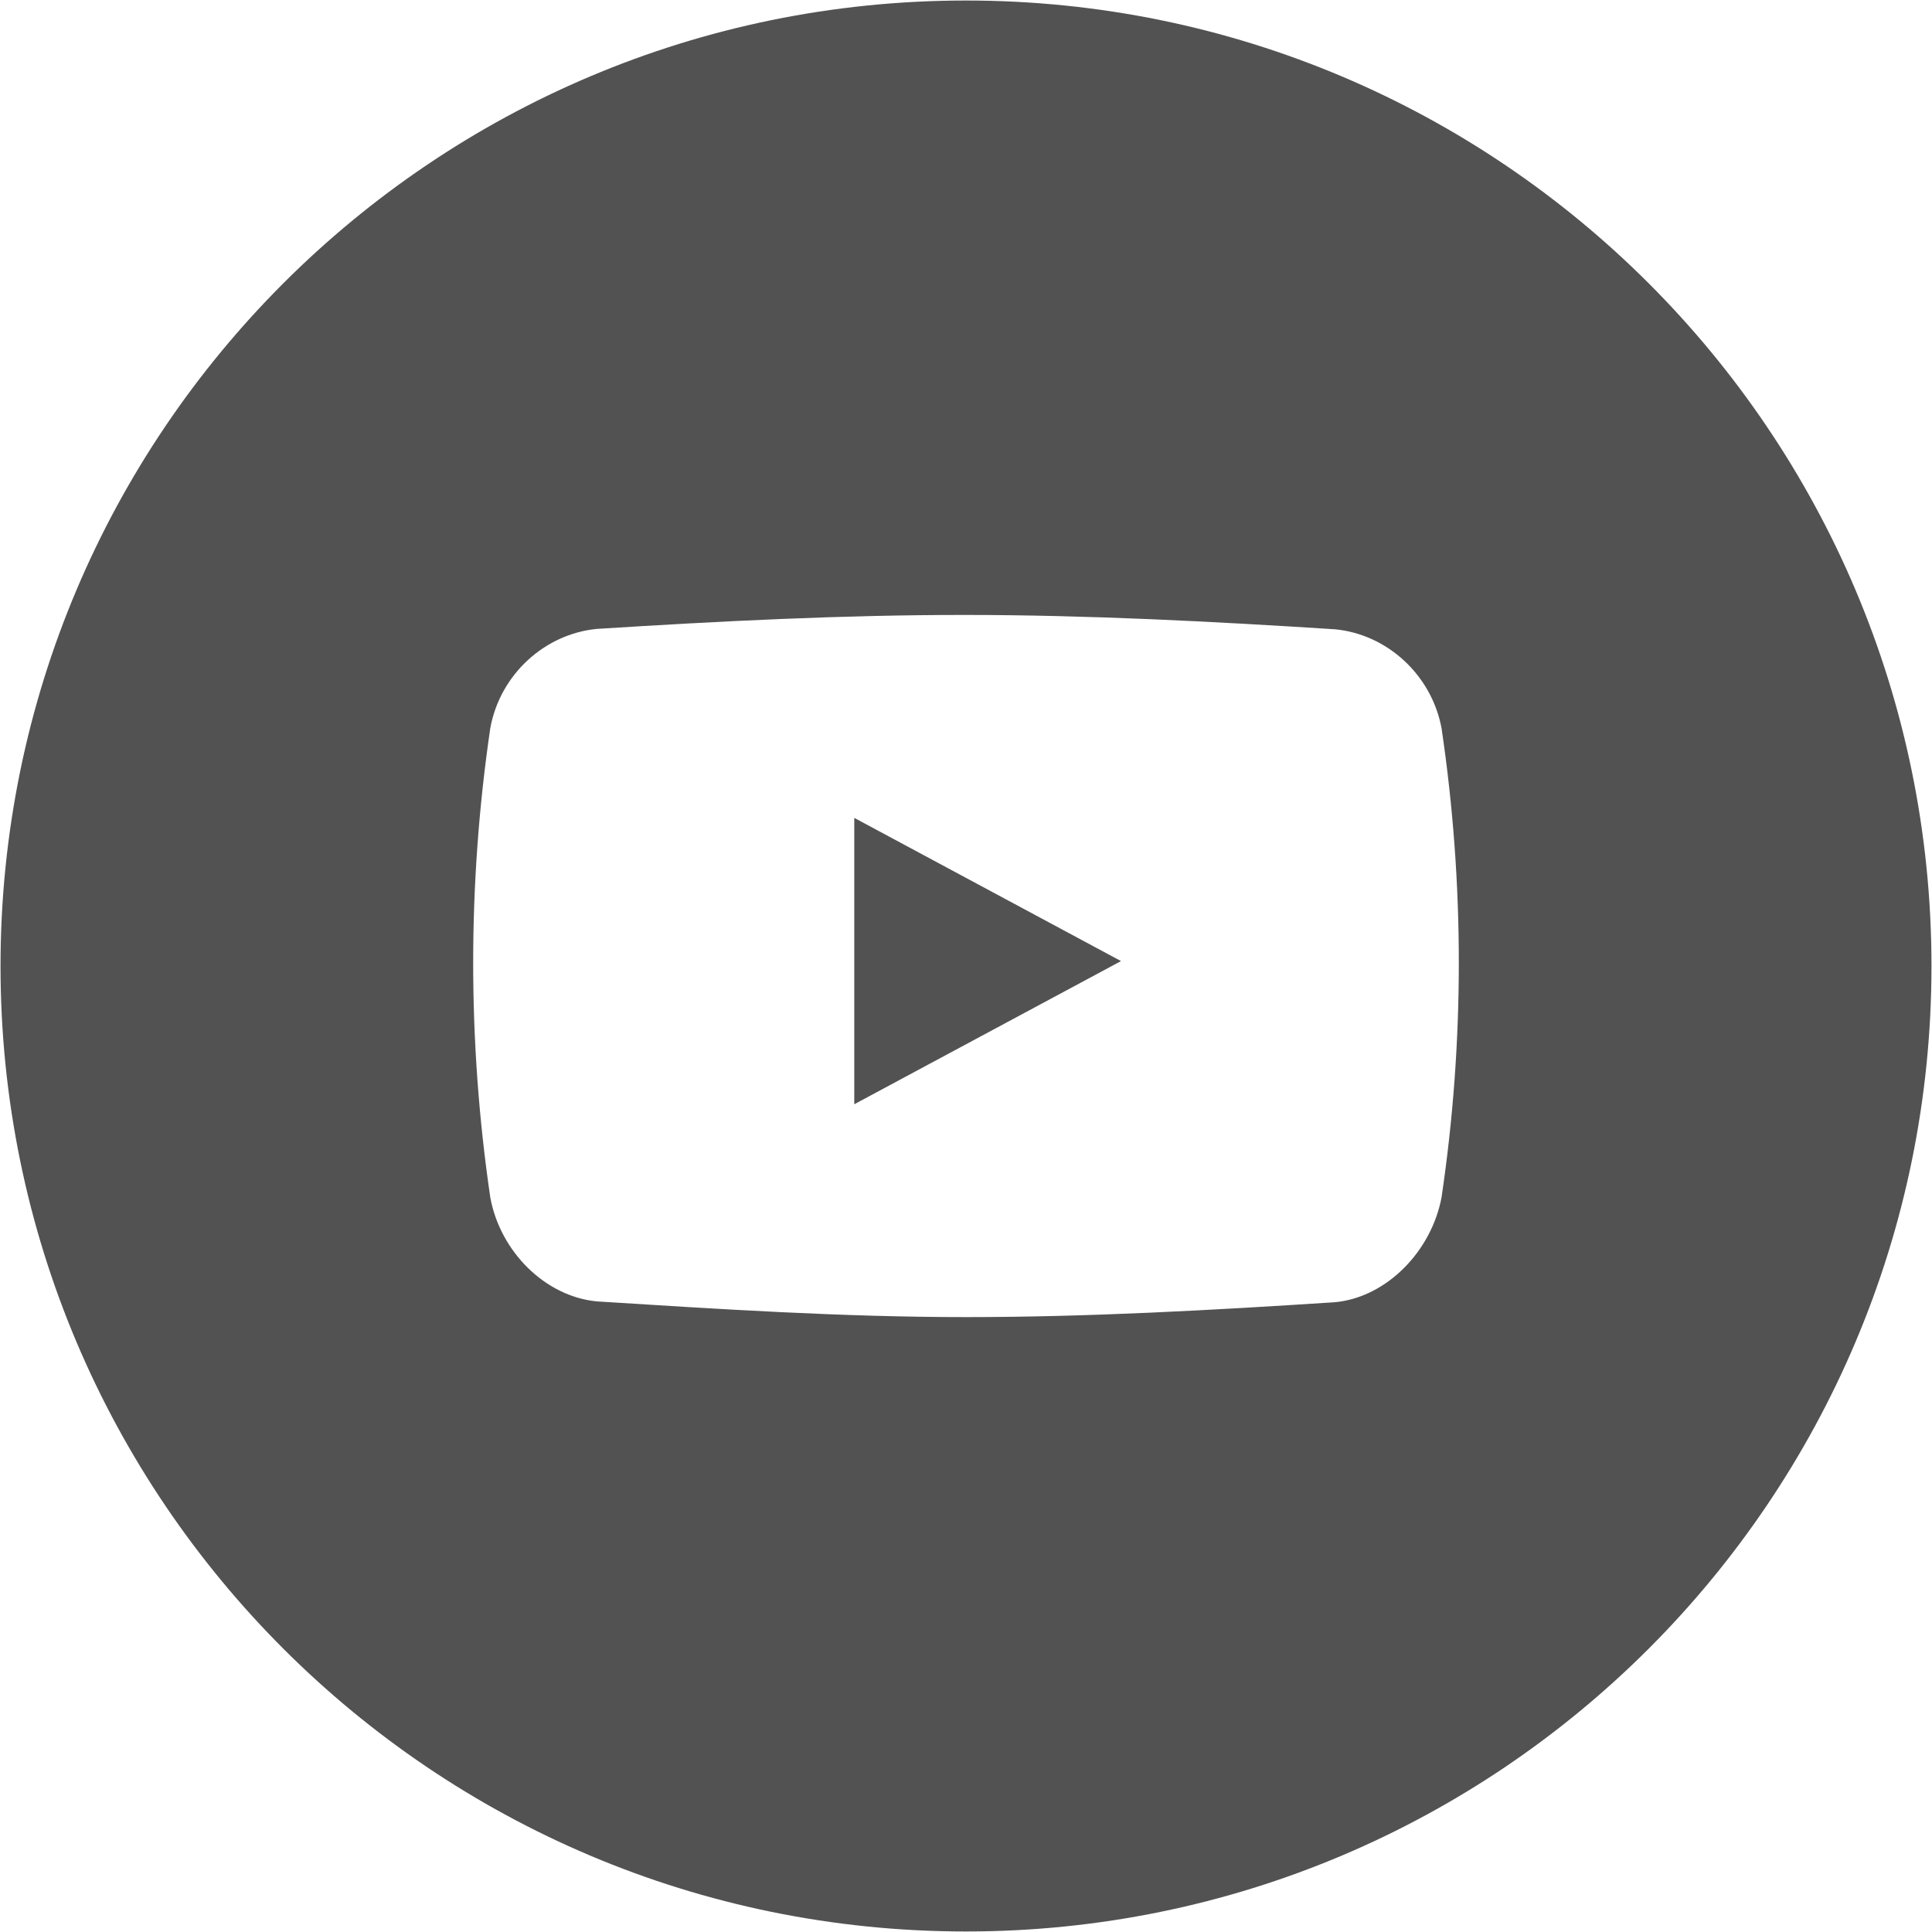
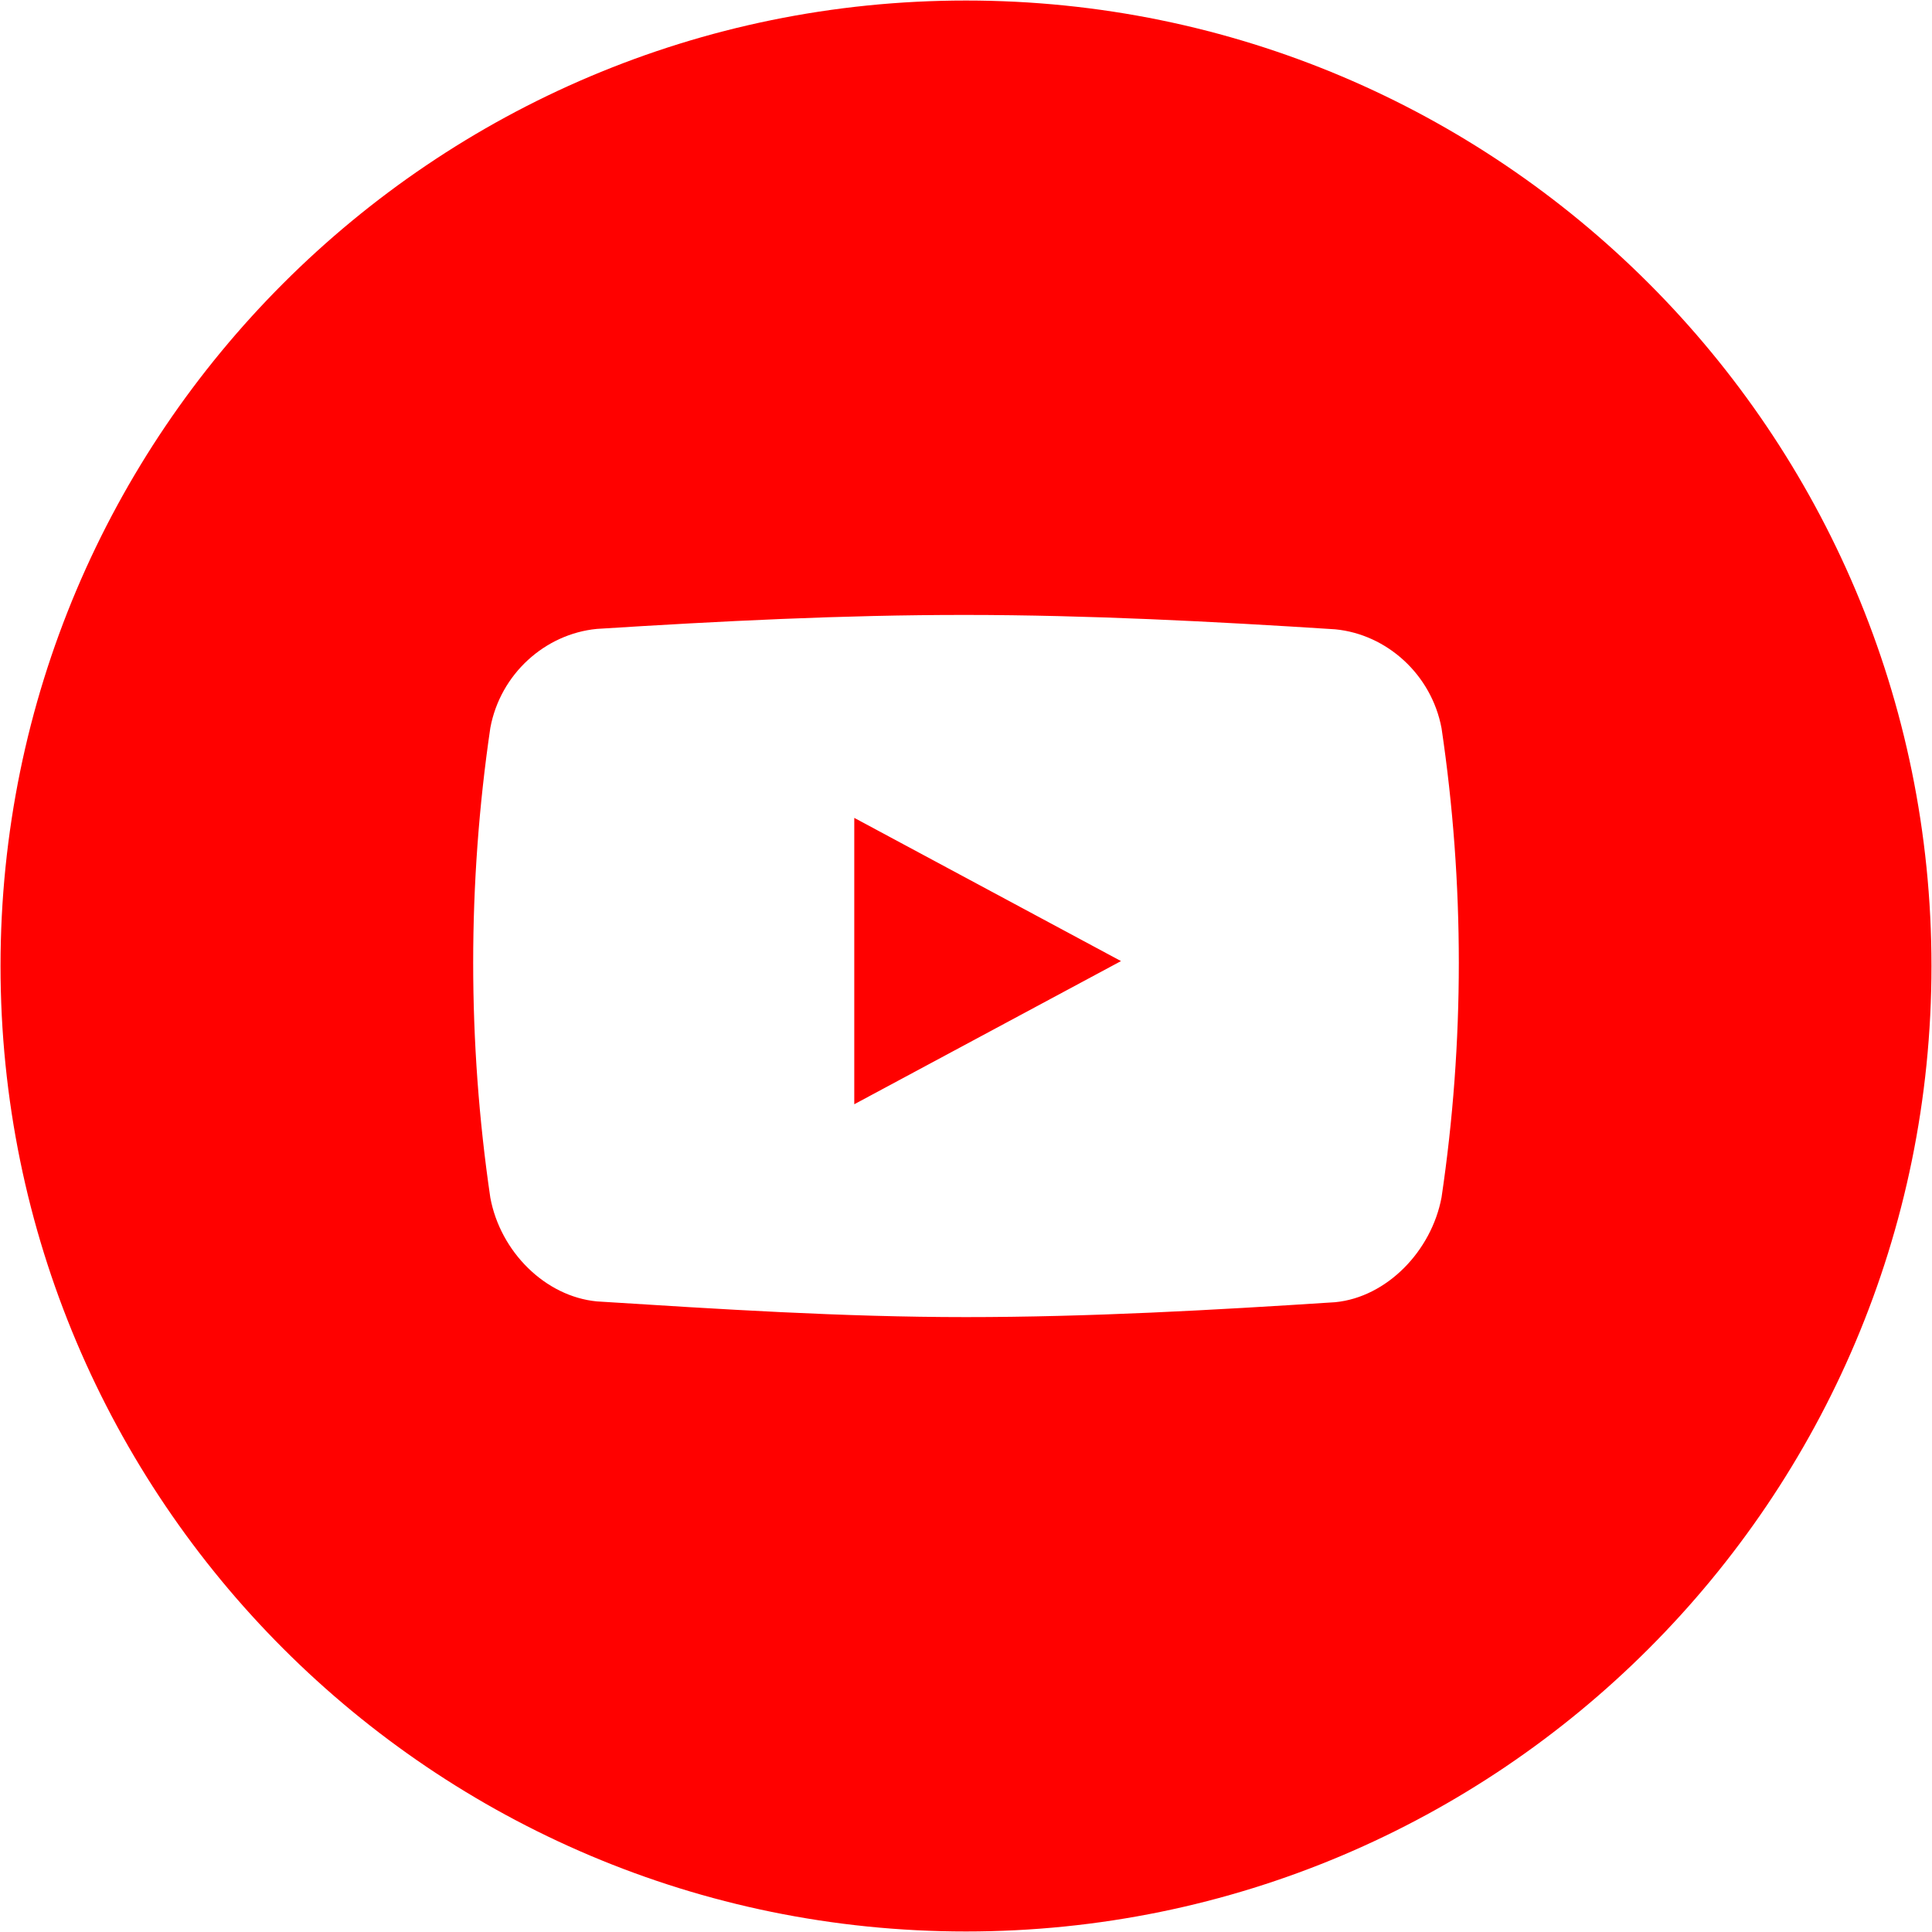
<svg xmlns="http://www.w3.org/2000/svg" class="t-sociallinks__svg" version="1.1" id="Layer_1" x="0px" y="0px" width="25px" height="25px" viewBox="0 0 48 48" enable-background="new 0 0 48 48" xml:space="preserve">
-   <path style="fill:#525252;" d="M24 0.013C37.248 0.013 47.987 10.753 47.987 24C47.987 37.247 37.247 47.987 24 47.987C10.753 47.987 0.013 37.247 0.013 24C0.013 10.753 10.752 0.013 24 0.013ZM35.815 18.093C35.565 16.756 34.452 15.758 33.173 15.635C30.119 15.439 27.054 15.28 23.995 15.278C20.936 15.276 17.882 15.432 14.828 15.625C13.544 15.749 12.431 16.742 12.182 18.084C11.898 20.017 11.756 21.969 11.756 23.92C11.756 25.871 11.898 27.823 12.182 29.756C12.431 31.098 13.544 32.21 14.828 32.333C17.883 32.526 20.935 32.723 23.995 32.723C27.053 32.723 30.121 32.551 33.173 32.353C34.452 32.229 35.565 31.084 35.815 29.747C36.101 27.817 36.244 25.868 36.244 23.919C36.244 21.971 36.101 20.023 35.815 18.093ZM21.224 27.435V20.32L27.851 23.878L21.224 27.435Z" />
+   <path style="fill:#ff0100;" d="M24 0.013C37.248 0.013 47.987 10.753 47.987 24C47.987 37.247 37.247 47.987 24 47.987C10.753 47.987 0.013 37.247 0.013 24C0.013 10.753 10.752 0.013 24 0.013ZM35.815 18.093C35.565 16.756 34.452 15.758 33.173 15.635C30.119 15.439 27.054 15.28 23.995 15.278C20.936 15.276 17.882 15.432 14.828 15.625C13.544 15.749 12.431 16.742 12.182 18.084C11.898 20.017 11.756 21.969 11.756 23.92C11.756 25.871 11.898 27.823 12.182 29.756C12.431 31.098 13.544 32.21 14.828 32.333C17.883 32.526 20.935 32.723 23.995 32.723C27.053 32.723 30.121 32.551 33.173 32.353C34.452 32.229 35.565 31.084 35.815 29.747C36.101 27.817 36.244 25.868 36.244 23.919C36.244 21.971 36.101 20.023 35.815 18.093ZM21.224 27.435V20.32L27.851 23.878L21.224 27.435Z" />
</svg>
